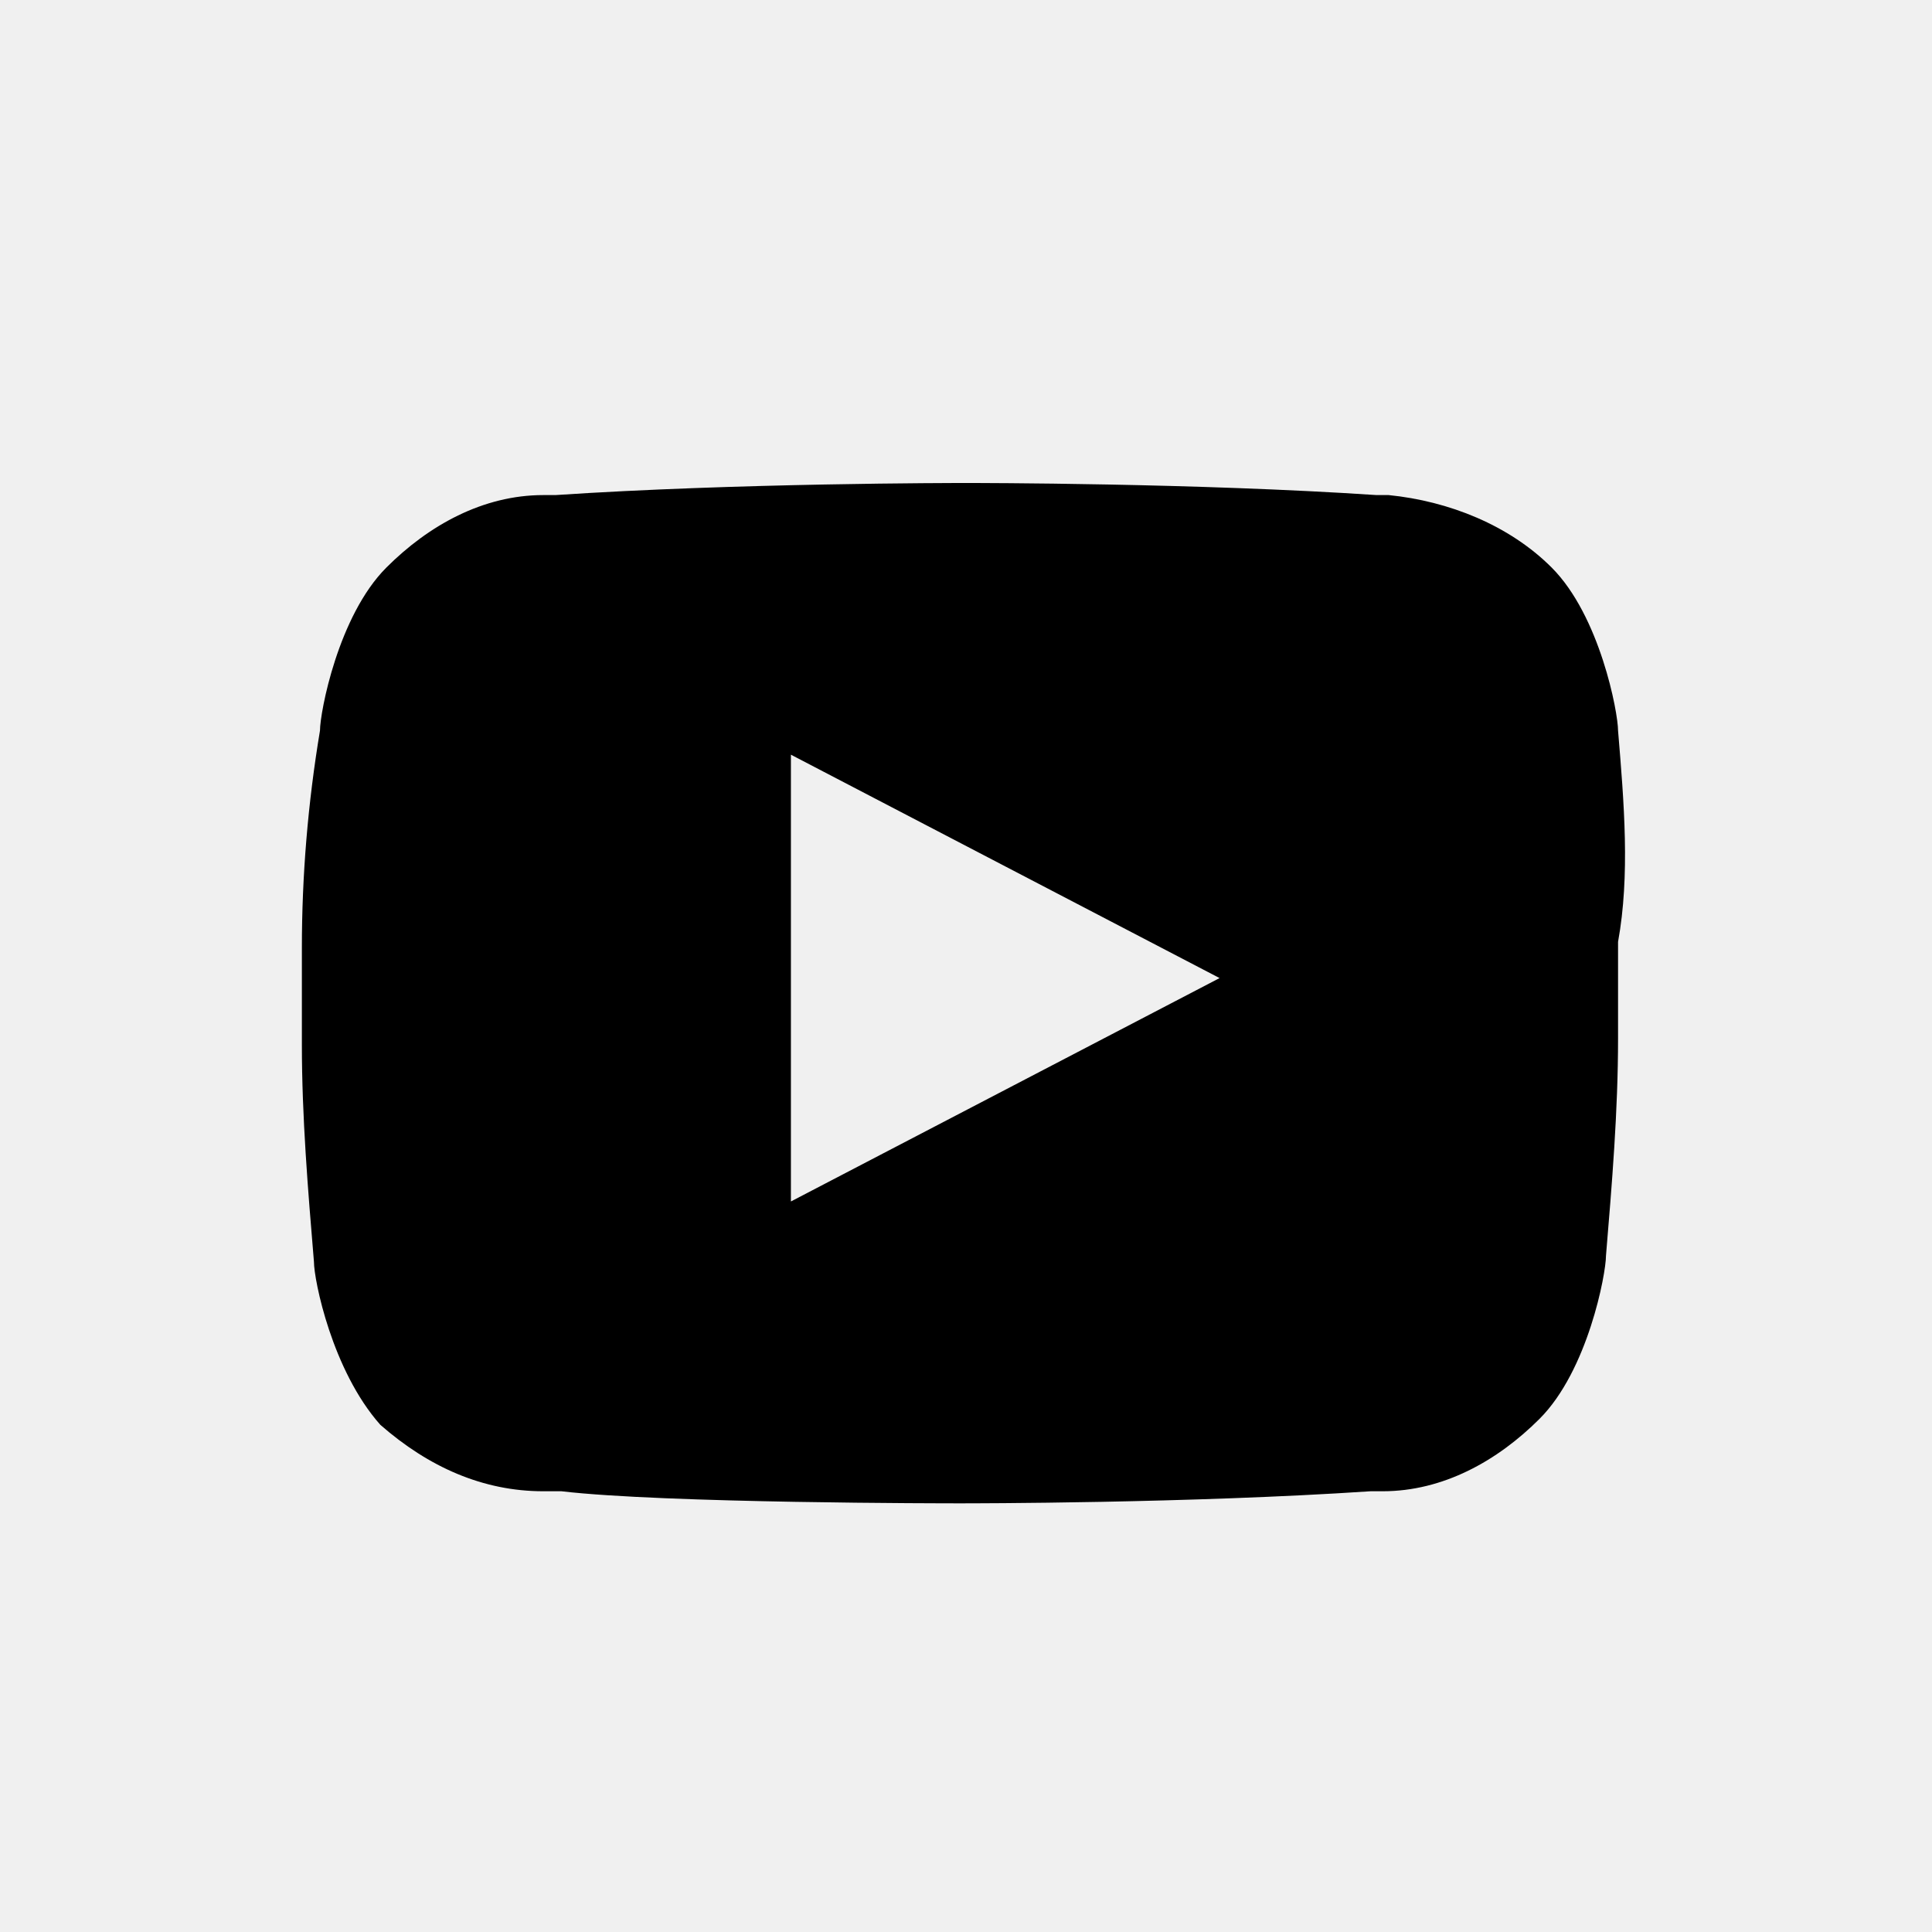
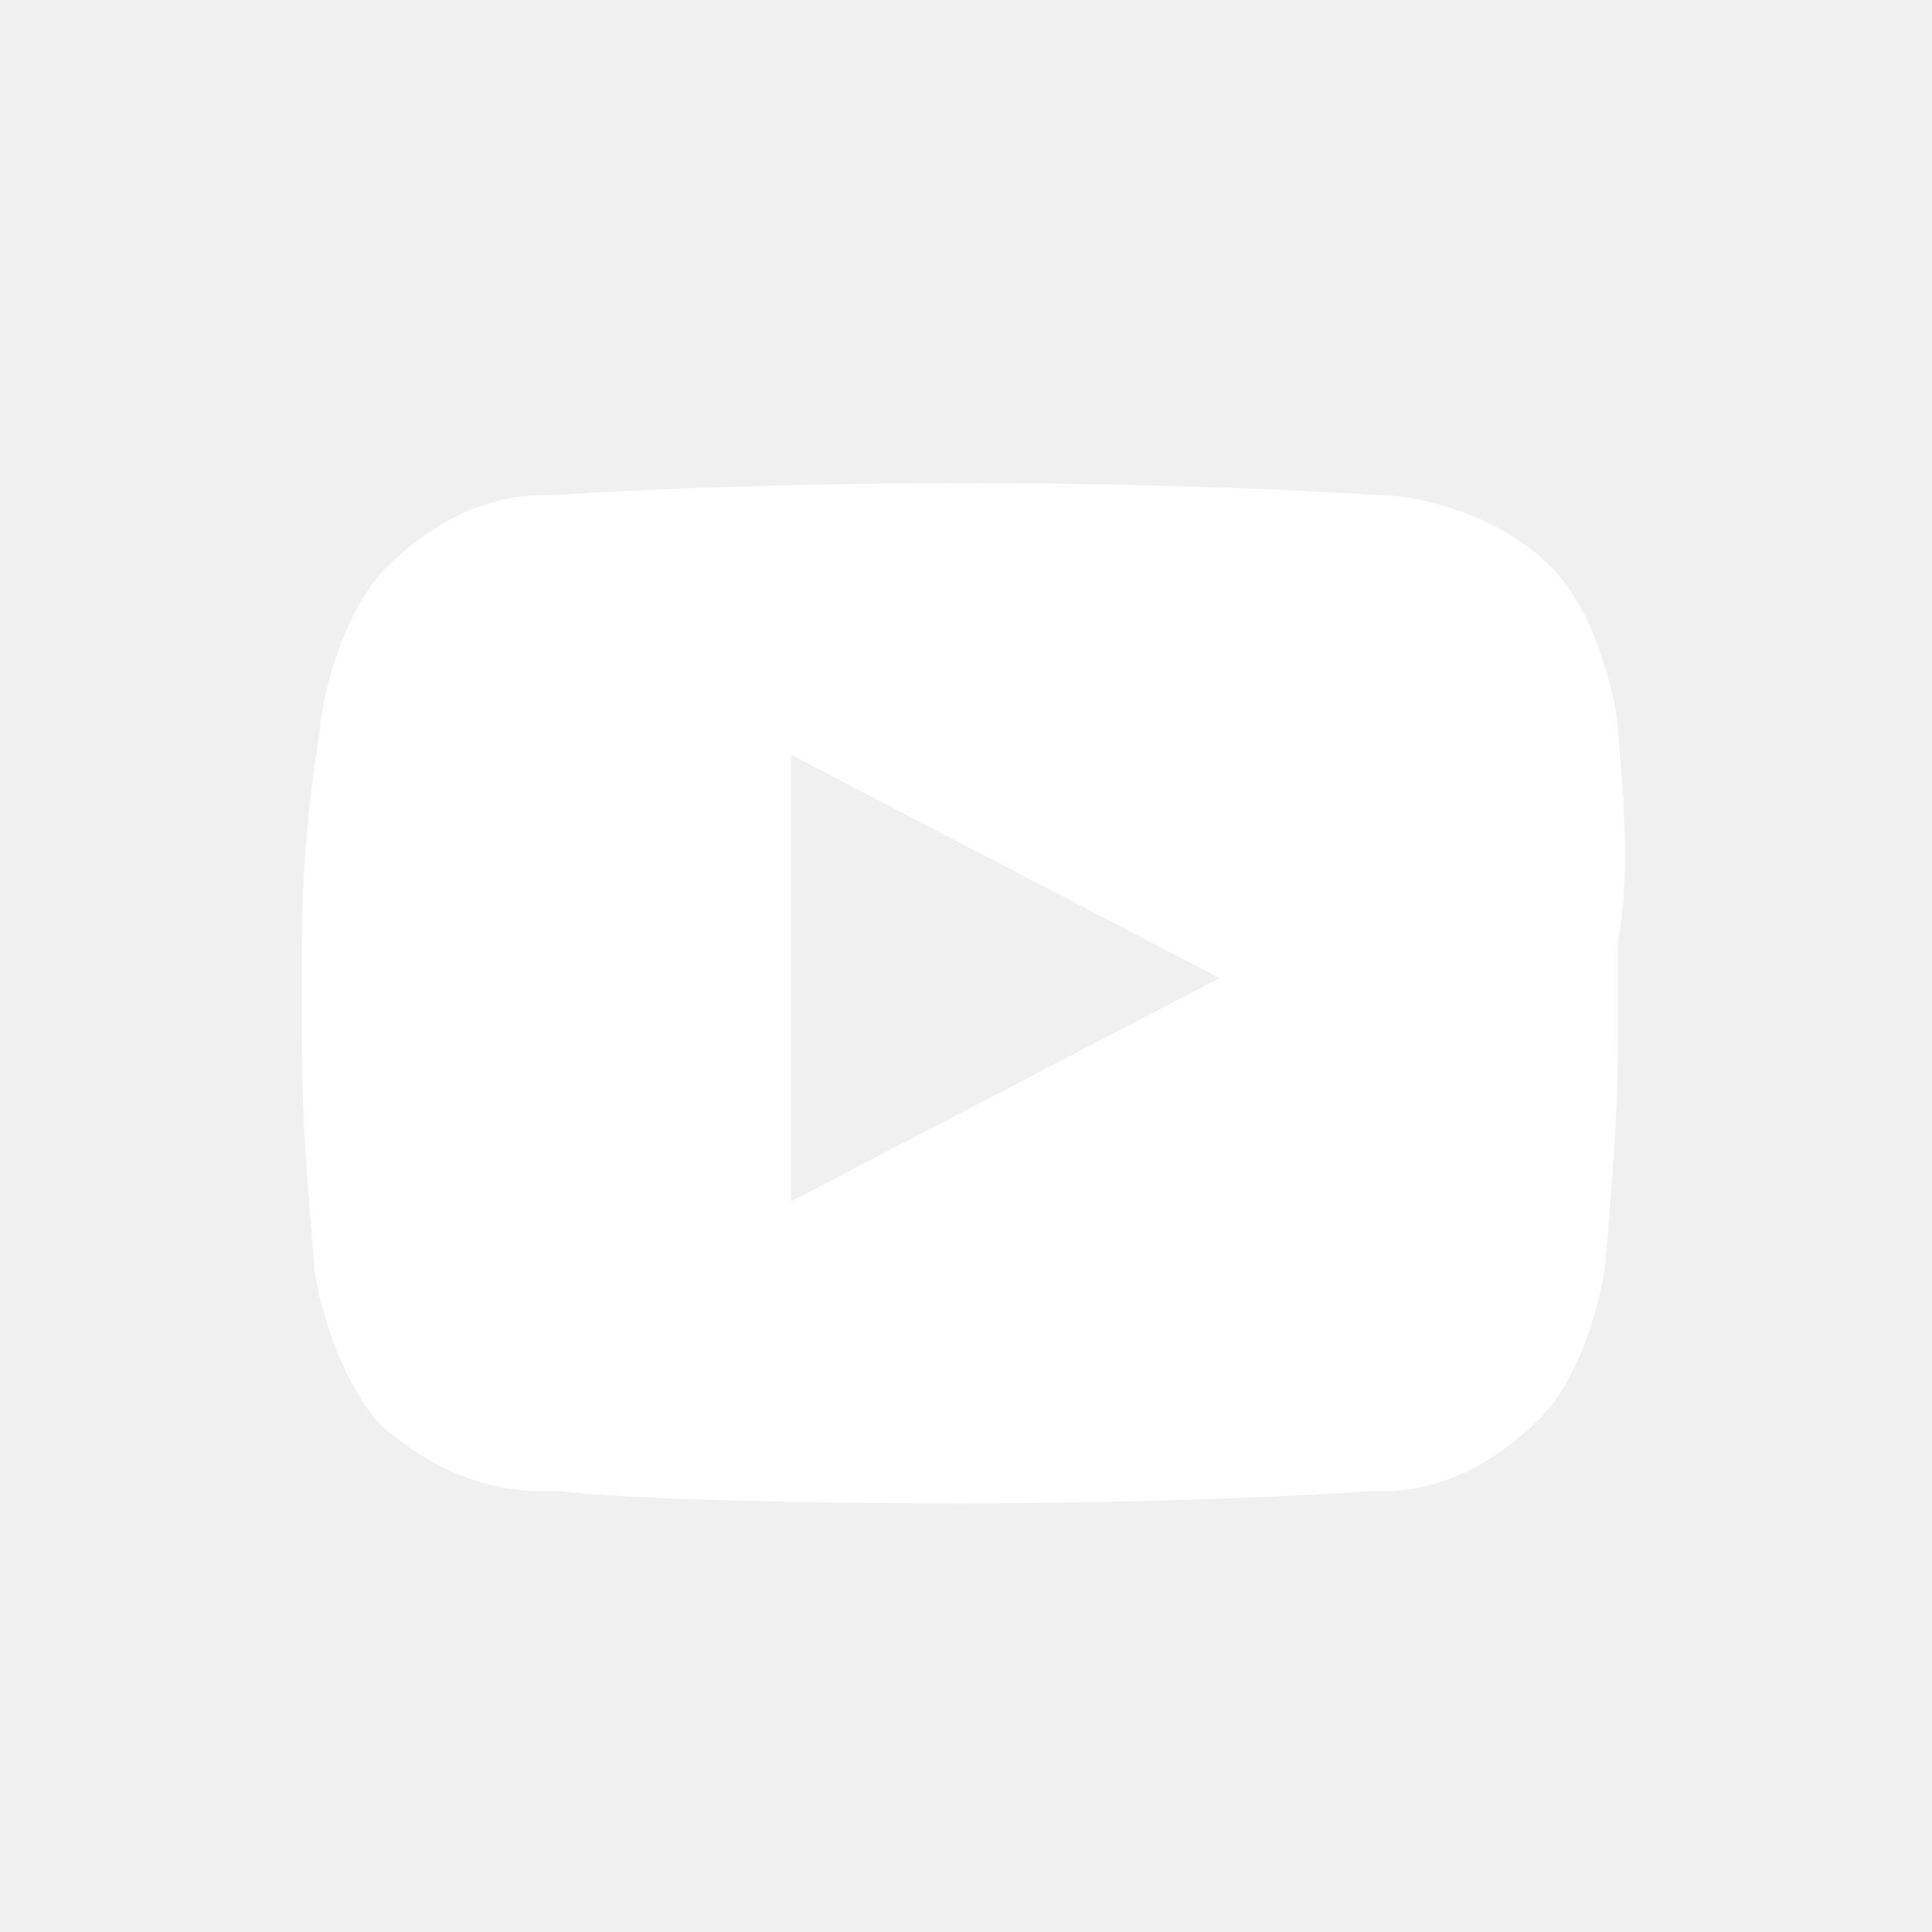
- <svg xmlns="http://www.w3.org/2000/svg" version="1.1" width="32" height="32" viewBox="0 0 32 32">
+ <svg xmlns="http://www.w3.org/2000/svg" version="1.1" style="background-color:black" fill="white" width="48" height="48" viewBox="0 0 32 32">
  <path d="M26.8 12.1v0c0-0.3-0.3-1.9-1.1-2.7-0.7-0.7-1.7-1.1-2.7-1.2h-0.2c-3-0.2-6.6-0.2-6.8-0.2s-3.8 0-6.8 0.2h-0.2c-1 0-1.9 0.5-2.6 1.2-0.8 0.8-1.1 2.4-1.1 2.7-0.2 1.2-0.3 2.4-0.3 3.6v1.6c0 1.2 0.1 2.4 0.2 3.6 0 0.3 0.3 1.8 1.1 2.7 0.8 0.7 1.7 1.1 2.7 1.1 0.1 0 0.2 0 0.2 0h0.1c1.7 0.2 6.4 0.2 6.6 0.2v0c0.2 0 3.8 0 6.8-0.2h0.2c1 0 1.9-0.5 2.6-1.2 0.8-0.8 1.1-2.4 1.1-2.7 0.1-1.2 0.2-2.4 0.2-3.6v-1.6c0.2-1.1 0.1-2.3 0-3.5zM13.1 19.9v-7.4l7.1 3.7-7.1 3.7z" />
</svg>
